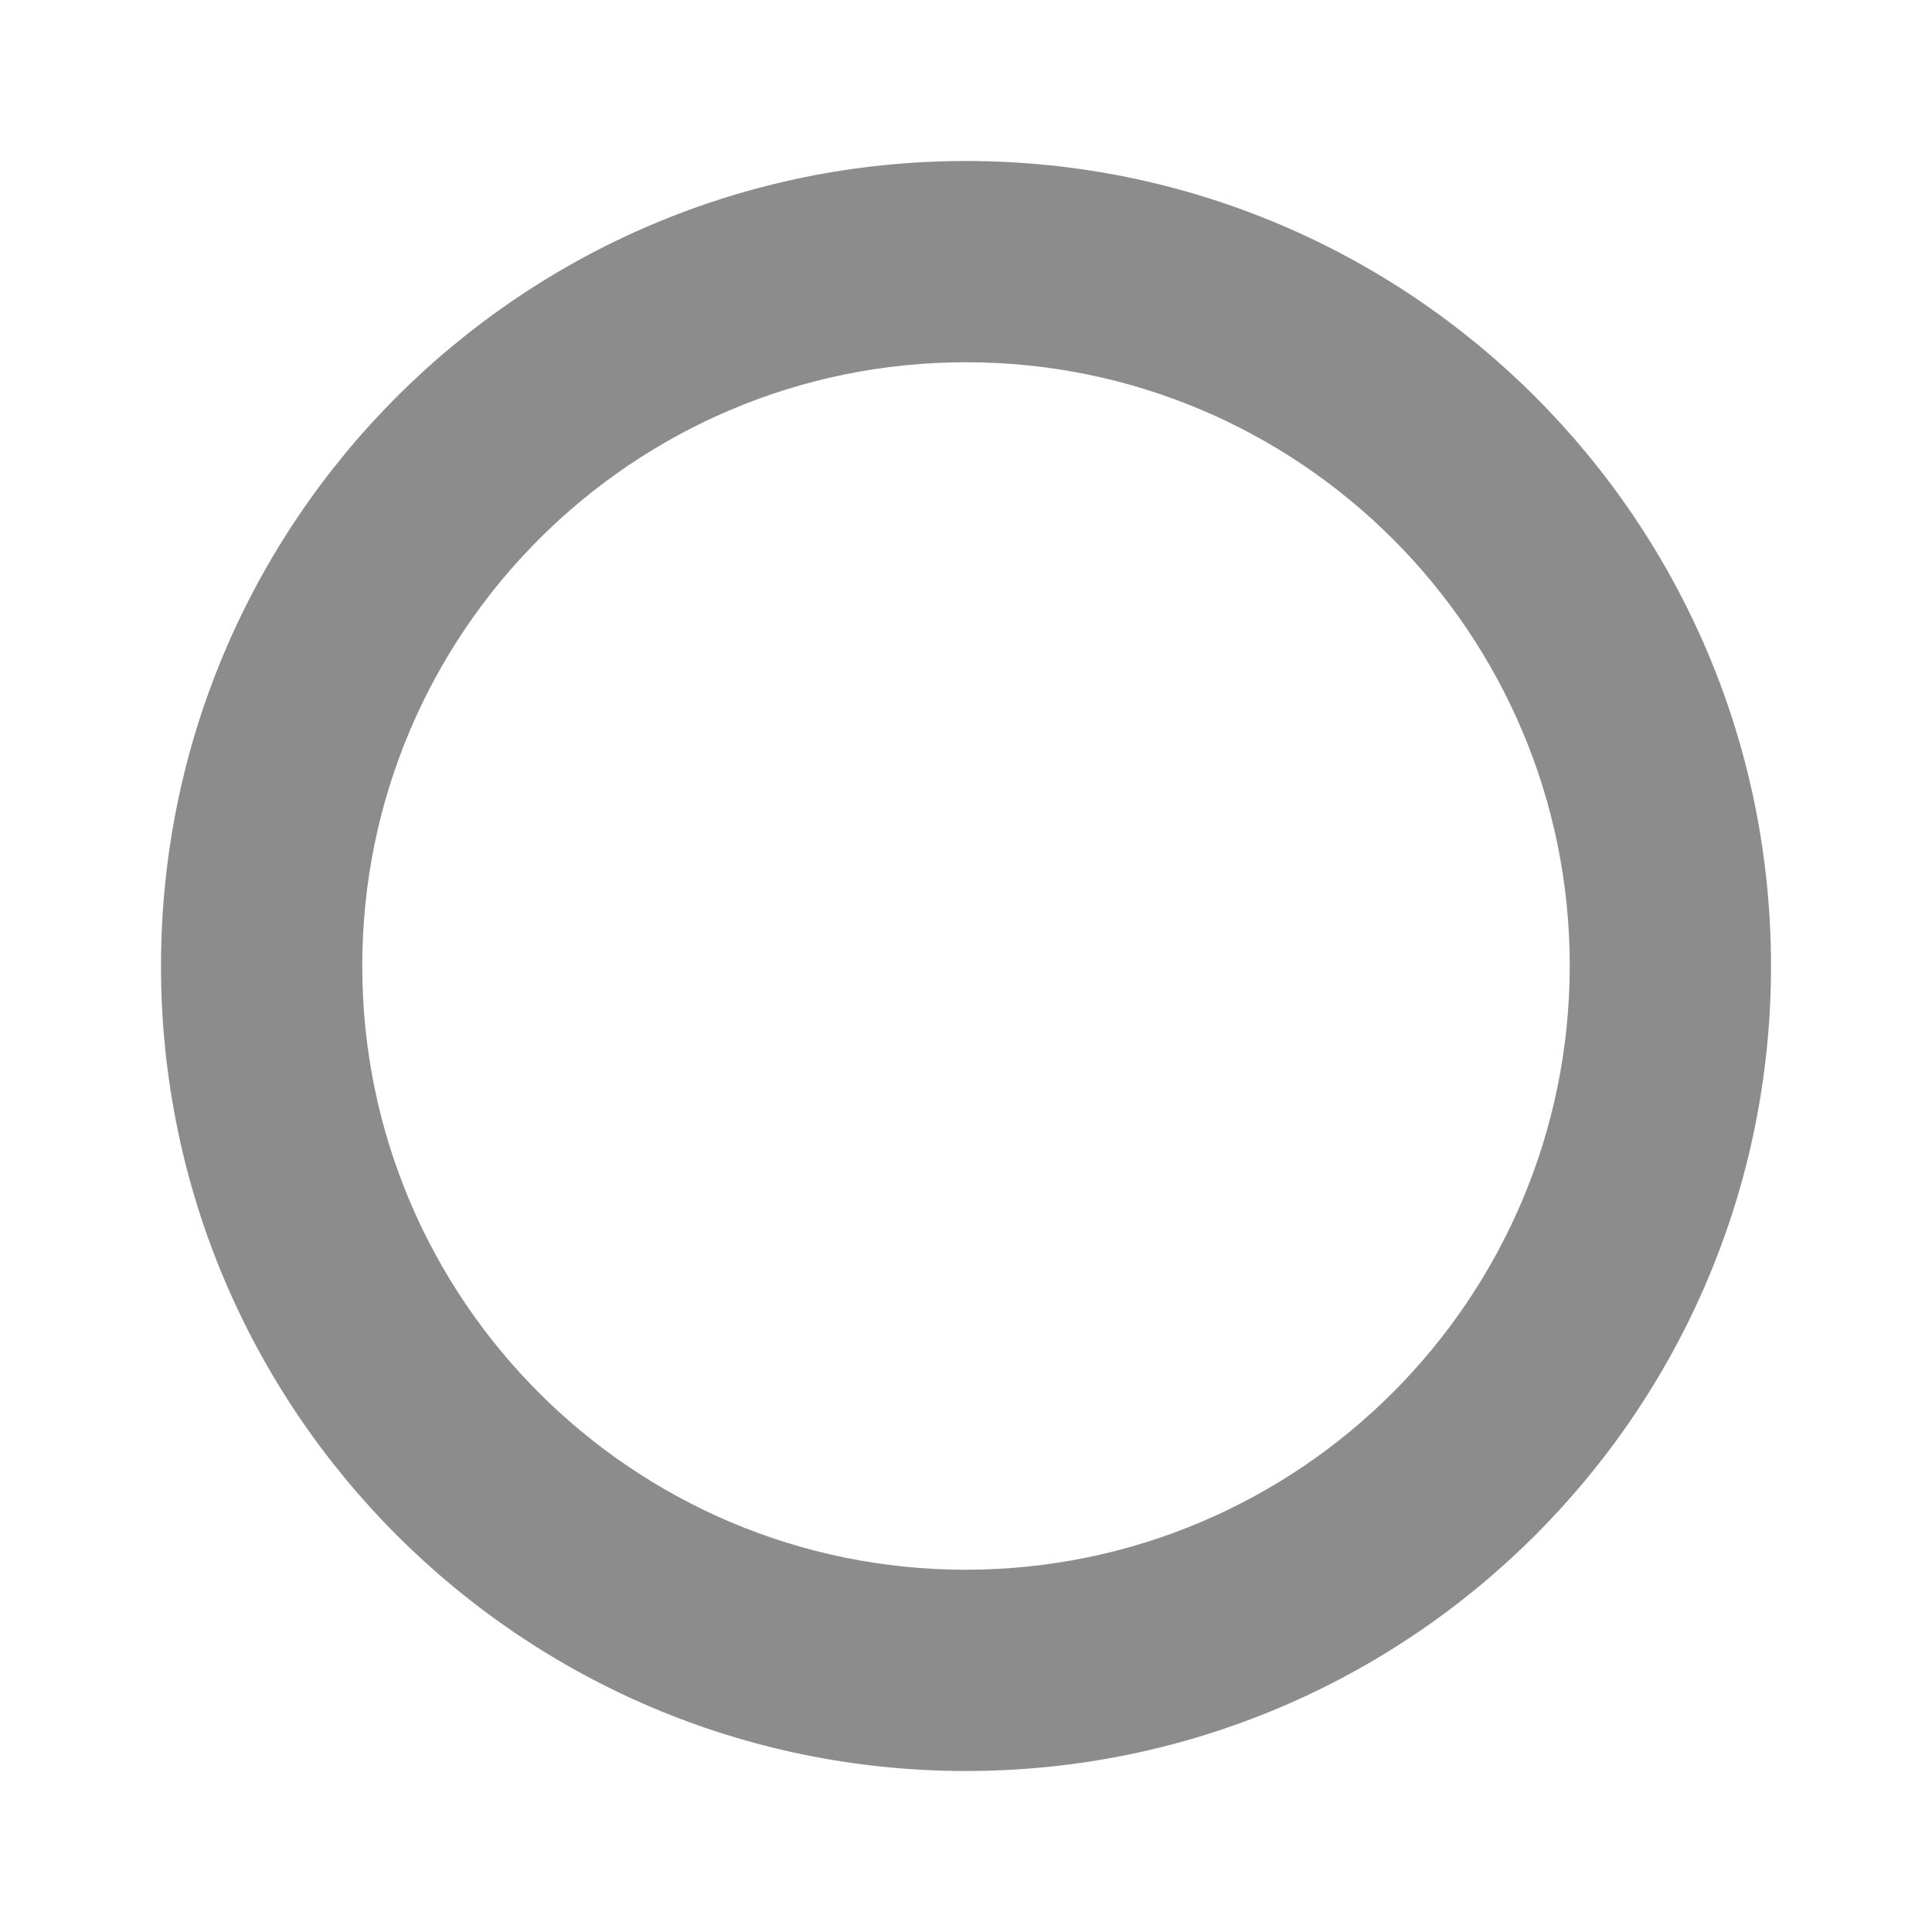
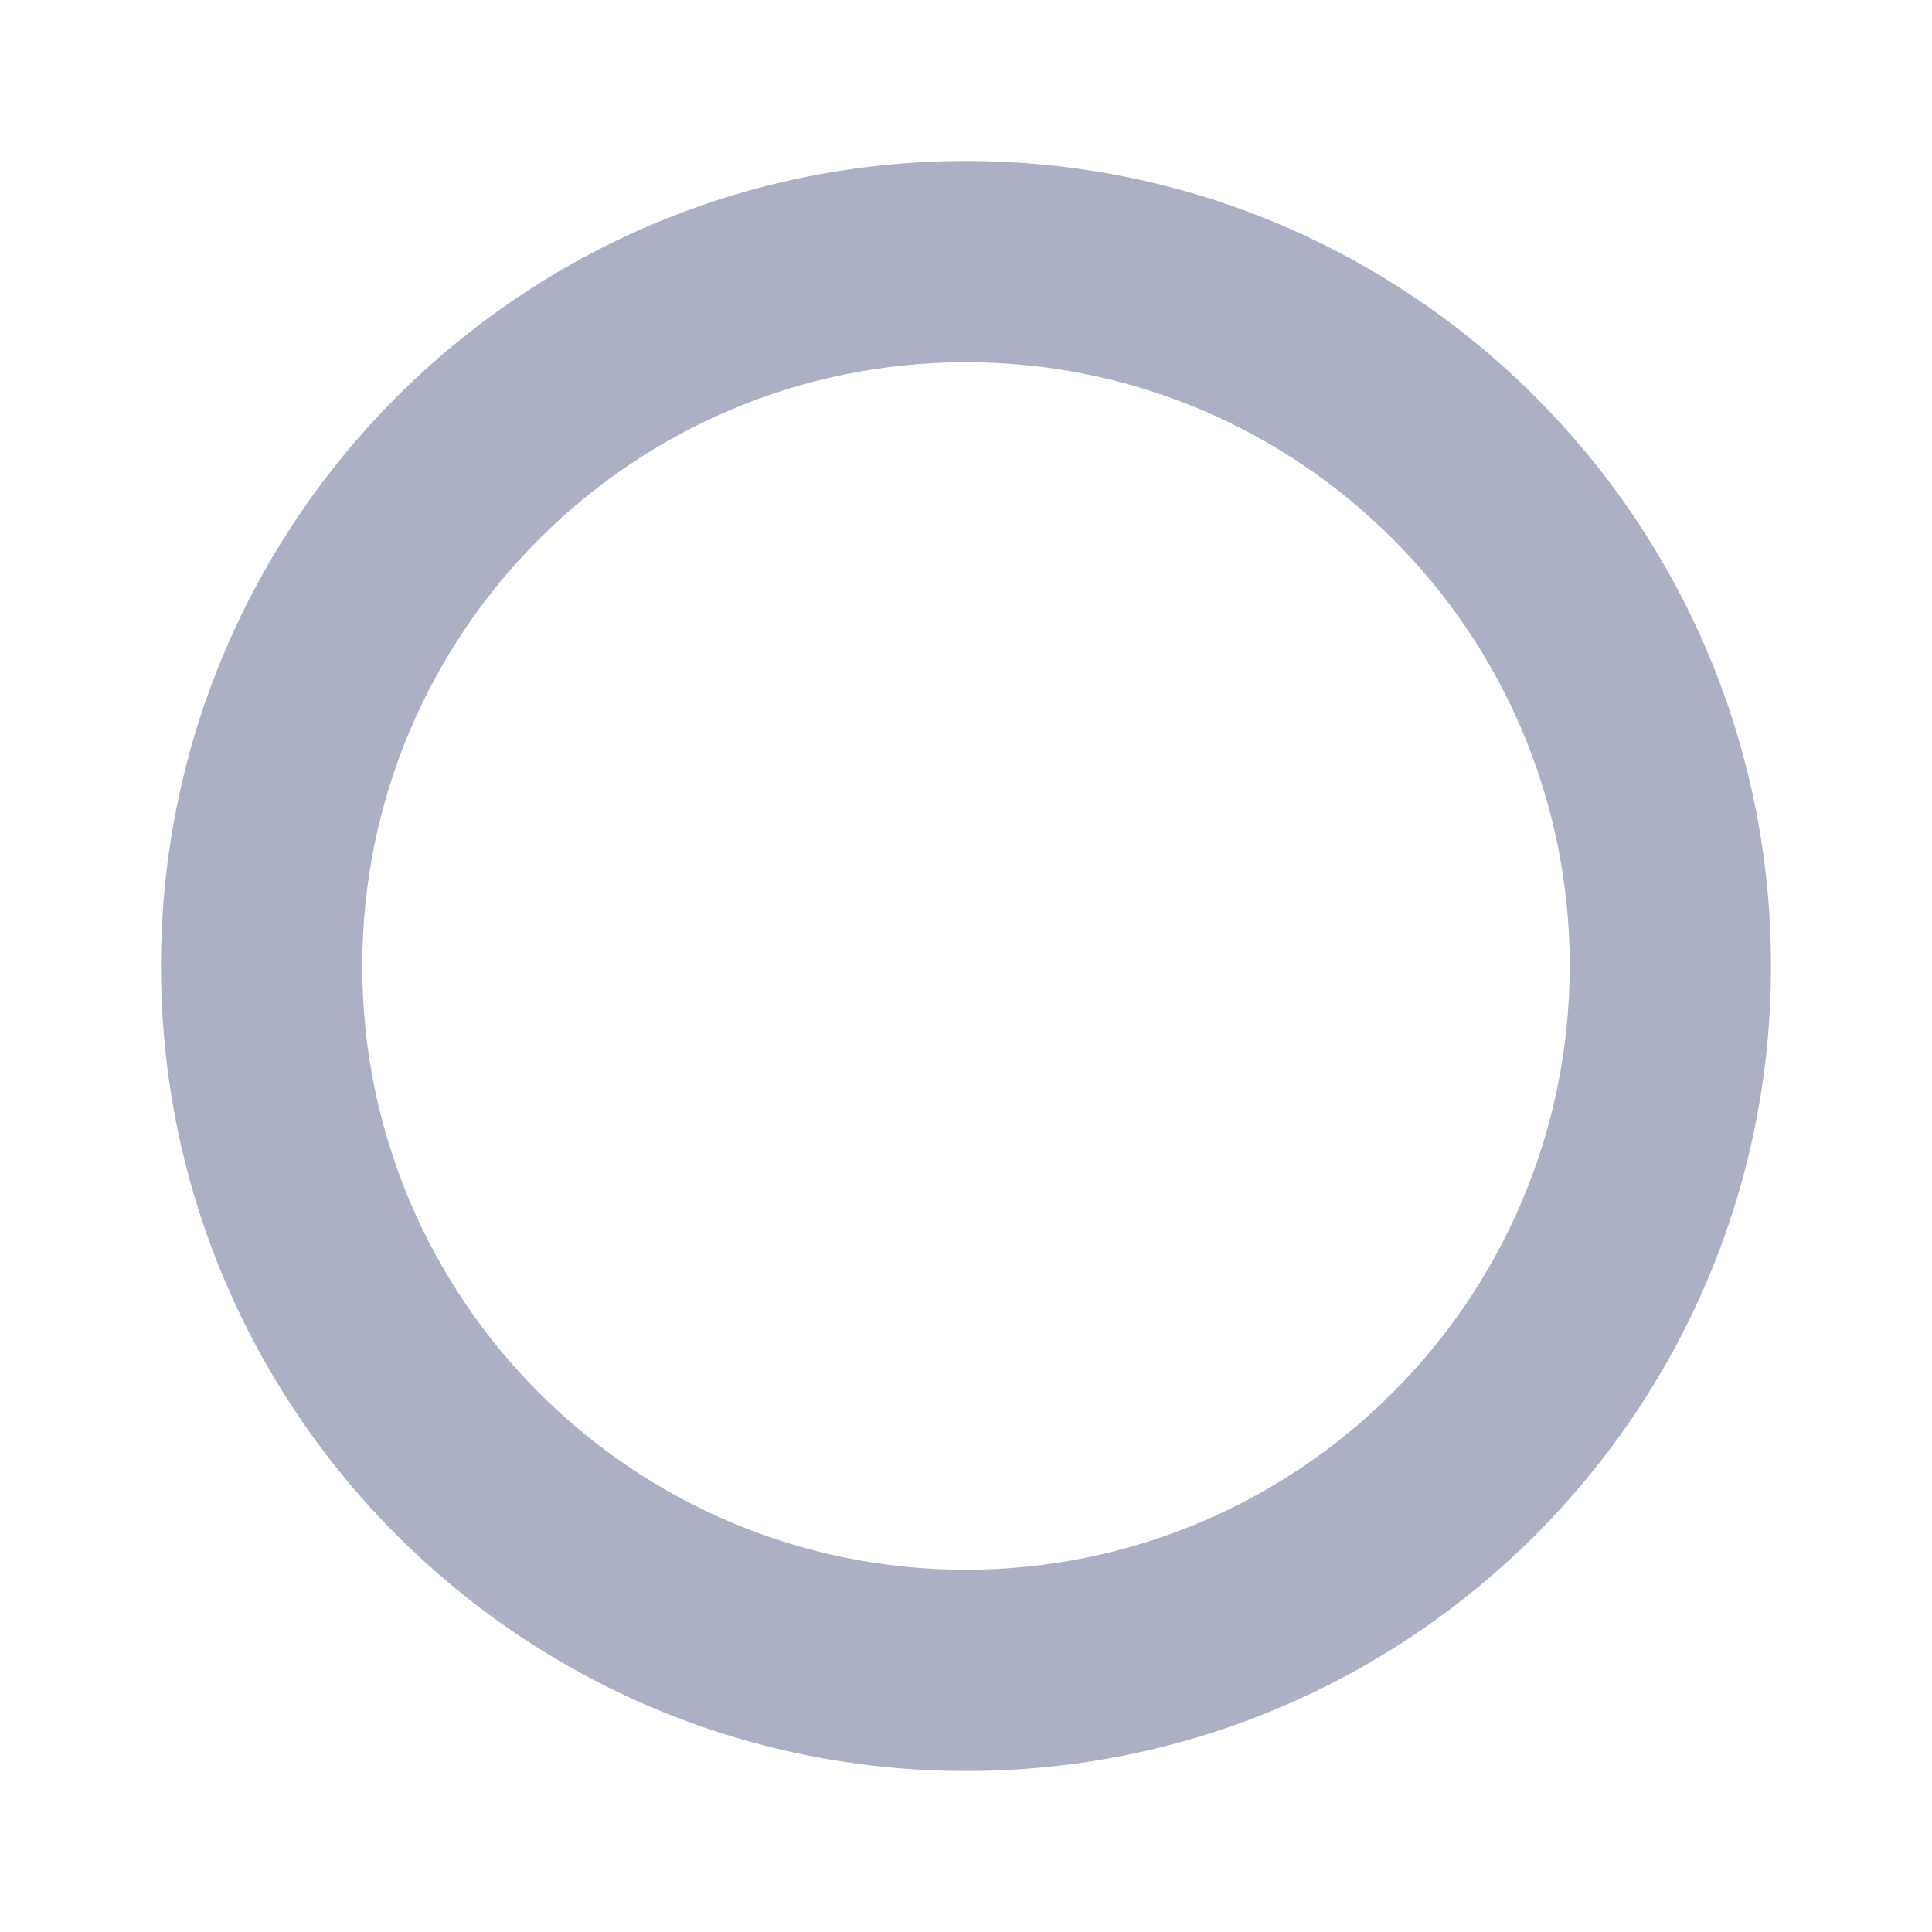
- <svg xmlns="http://www.w3.org/2000/svg" id="icons" viewBox="0 0 24 24">
+ <svg xmlns="http://www.w3.org/2000/svg" id="icon" viewBox="0 0 24 24">
  <defs>
-     <style>.cls-1{fill:#8c8c8c;}</style>
+     <style>.cls-1{fill:#abb0c4;}</style>
  </defs>
  <path class="cls-1" d="M12,2A10,10,0,1,0,22,12,10,10,0,0,0,12,2Zm0,17.5A7.5,7.5,0,1,1,19.5,12,7.51,7.51,0,0,1,12,19.5Z" />
</svg>
